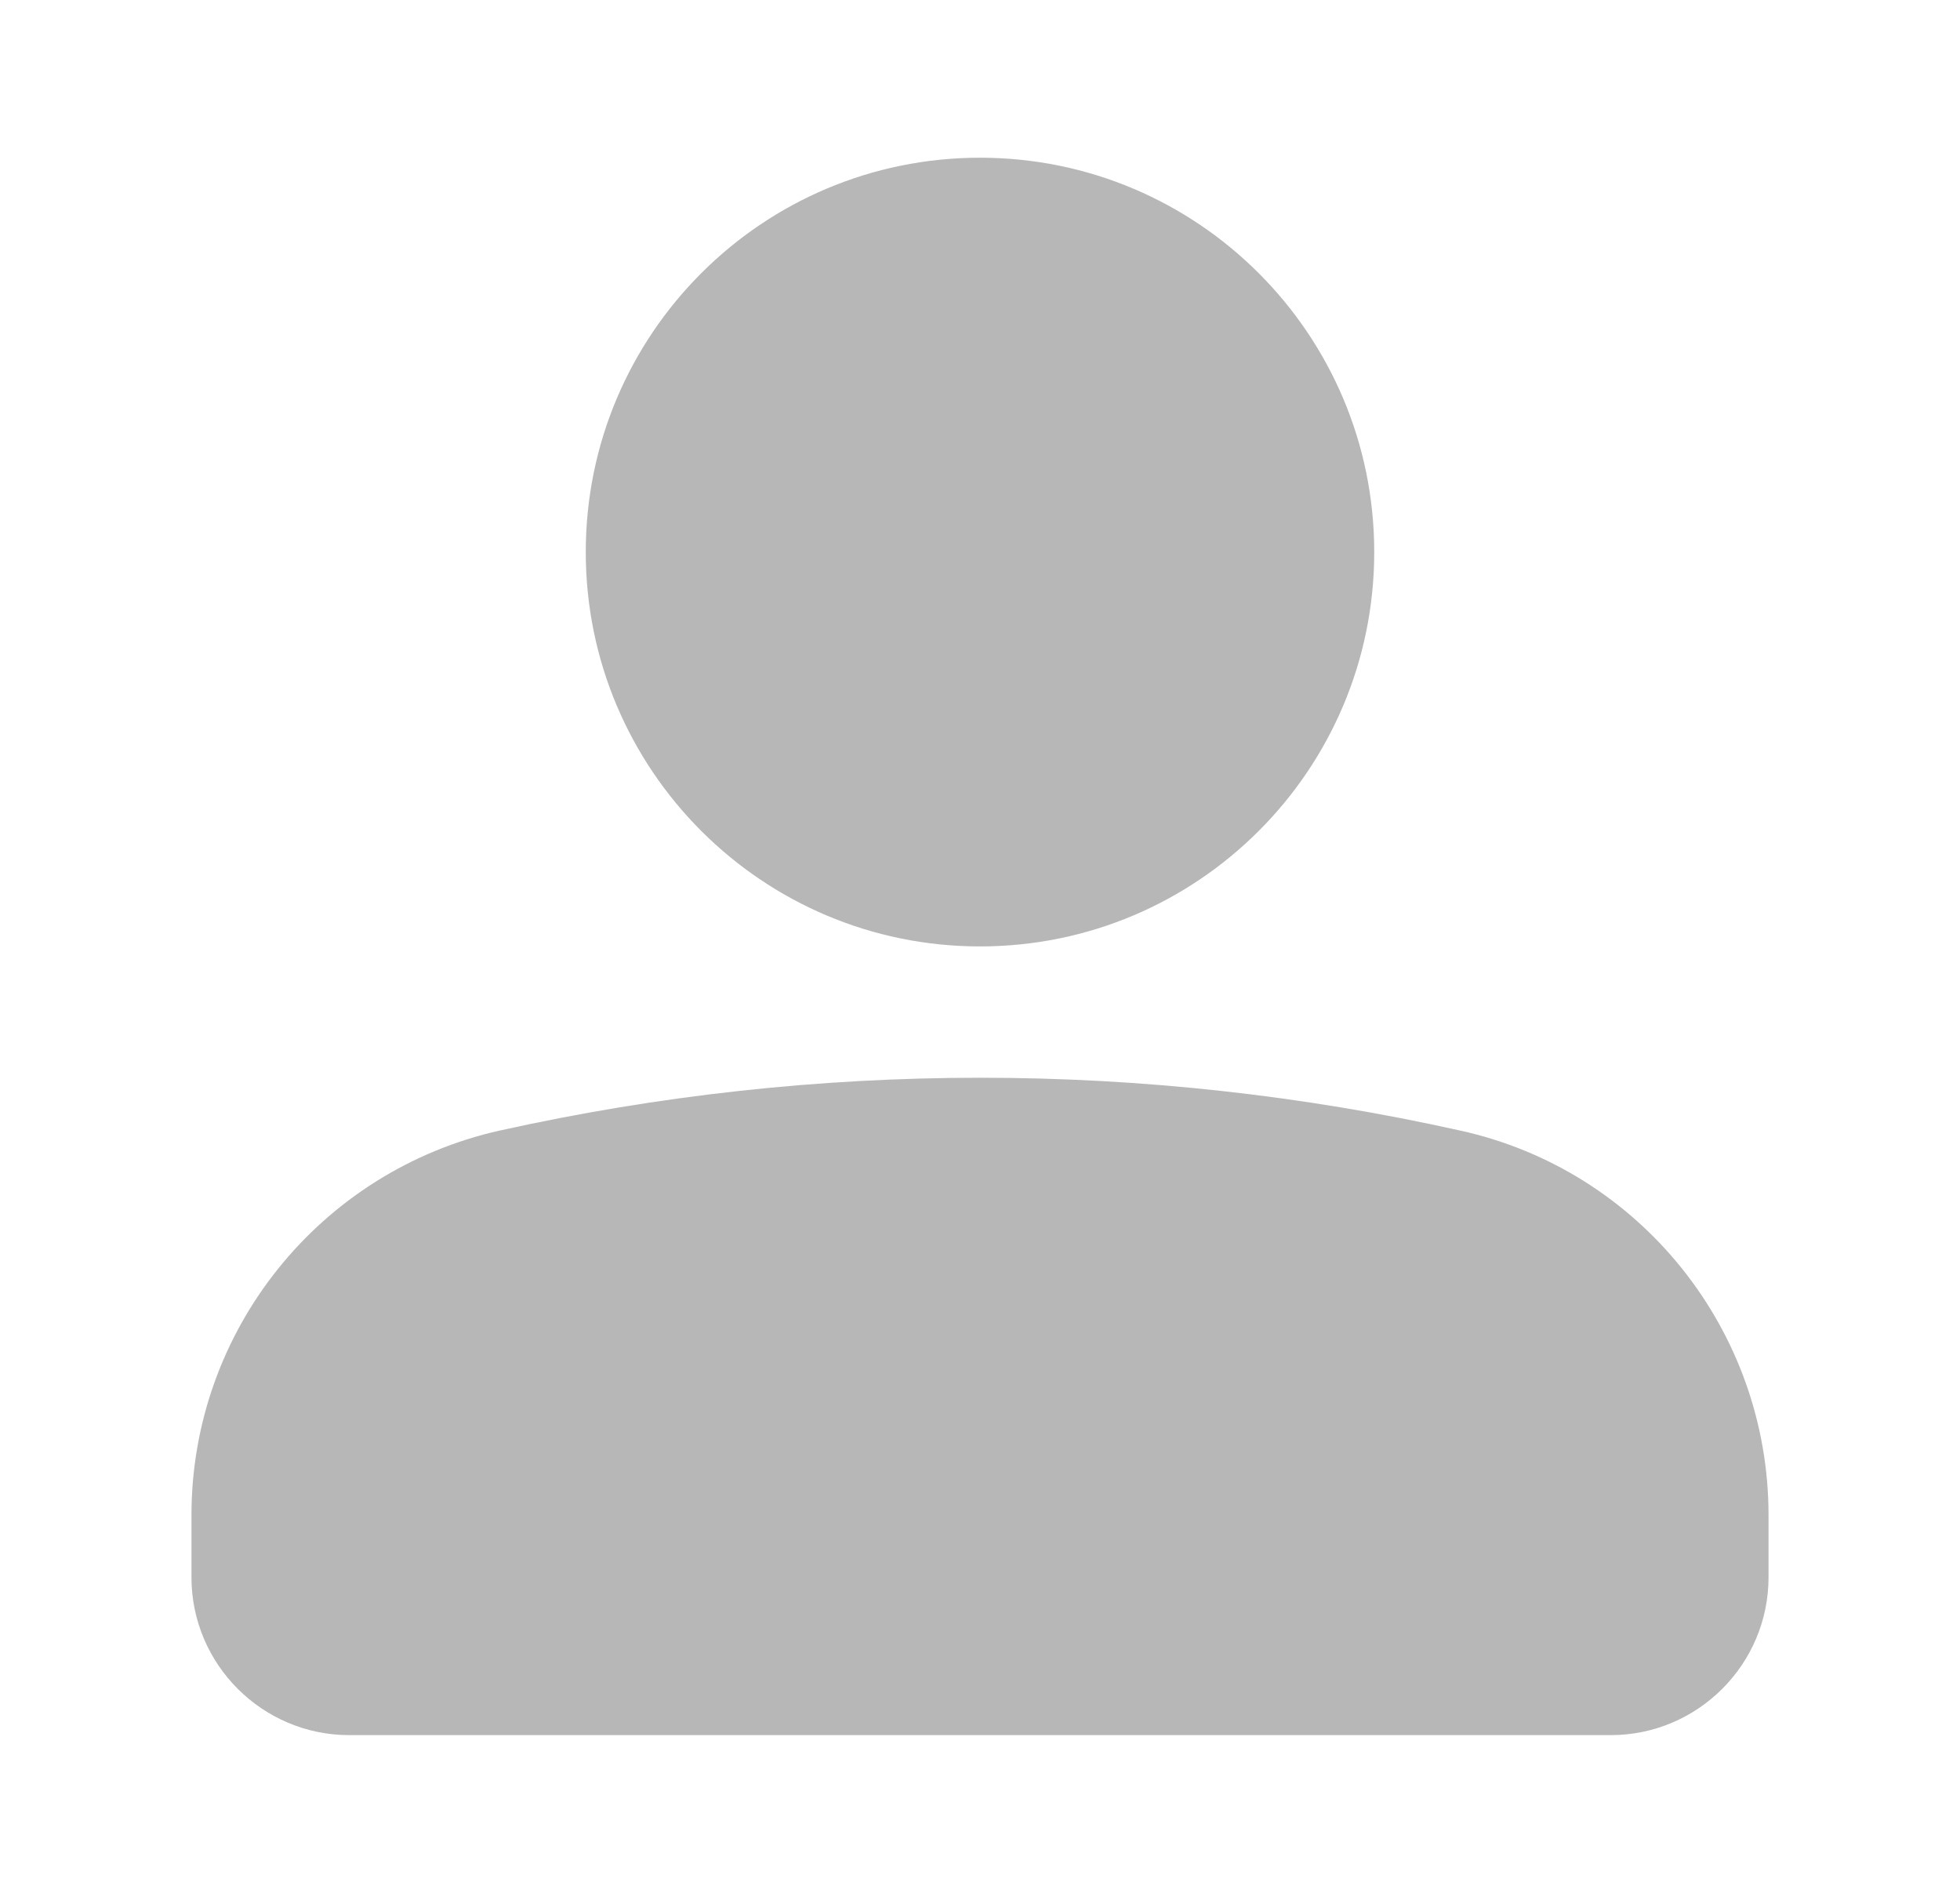
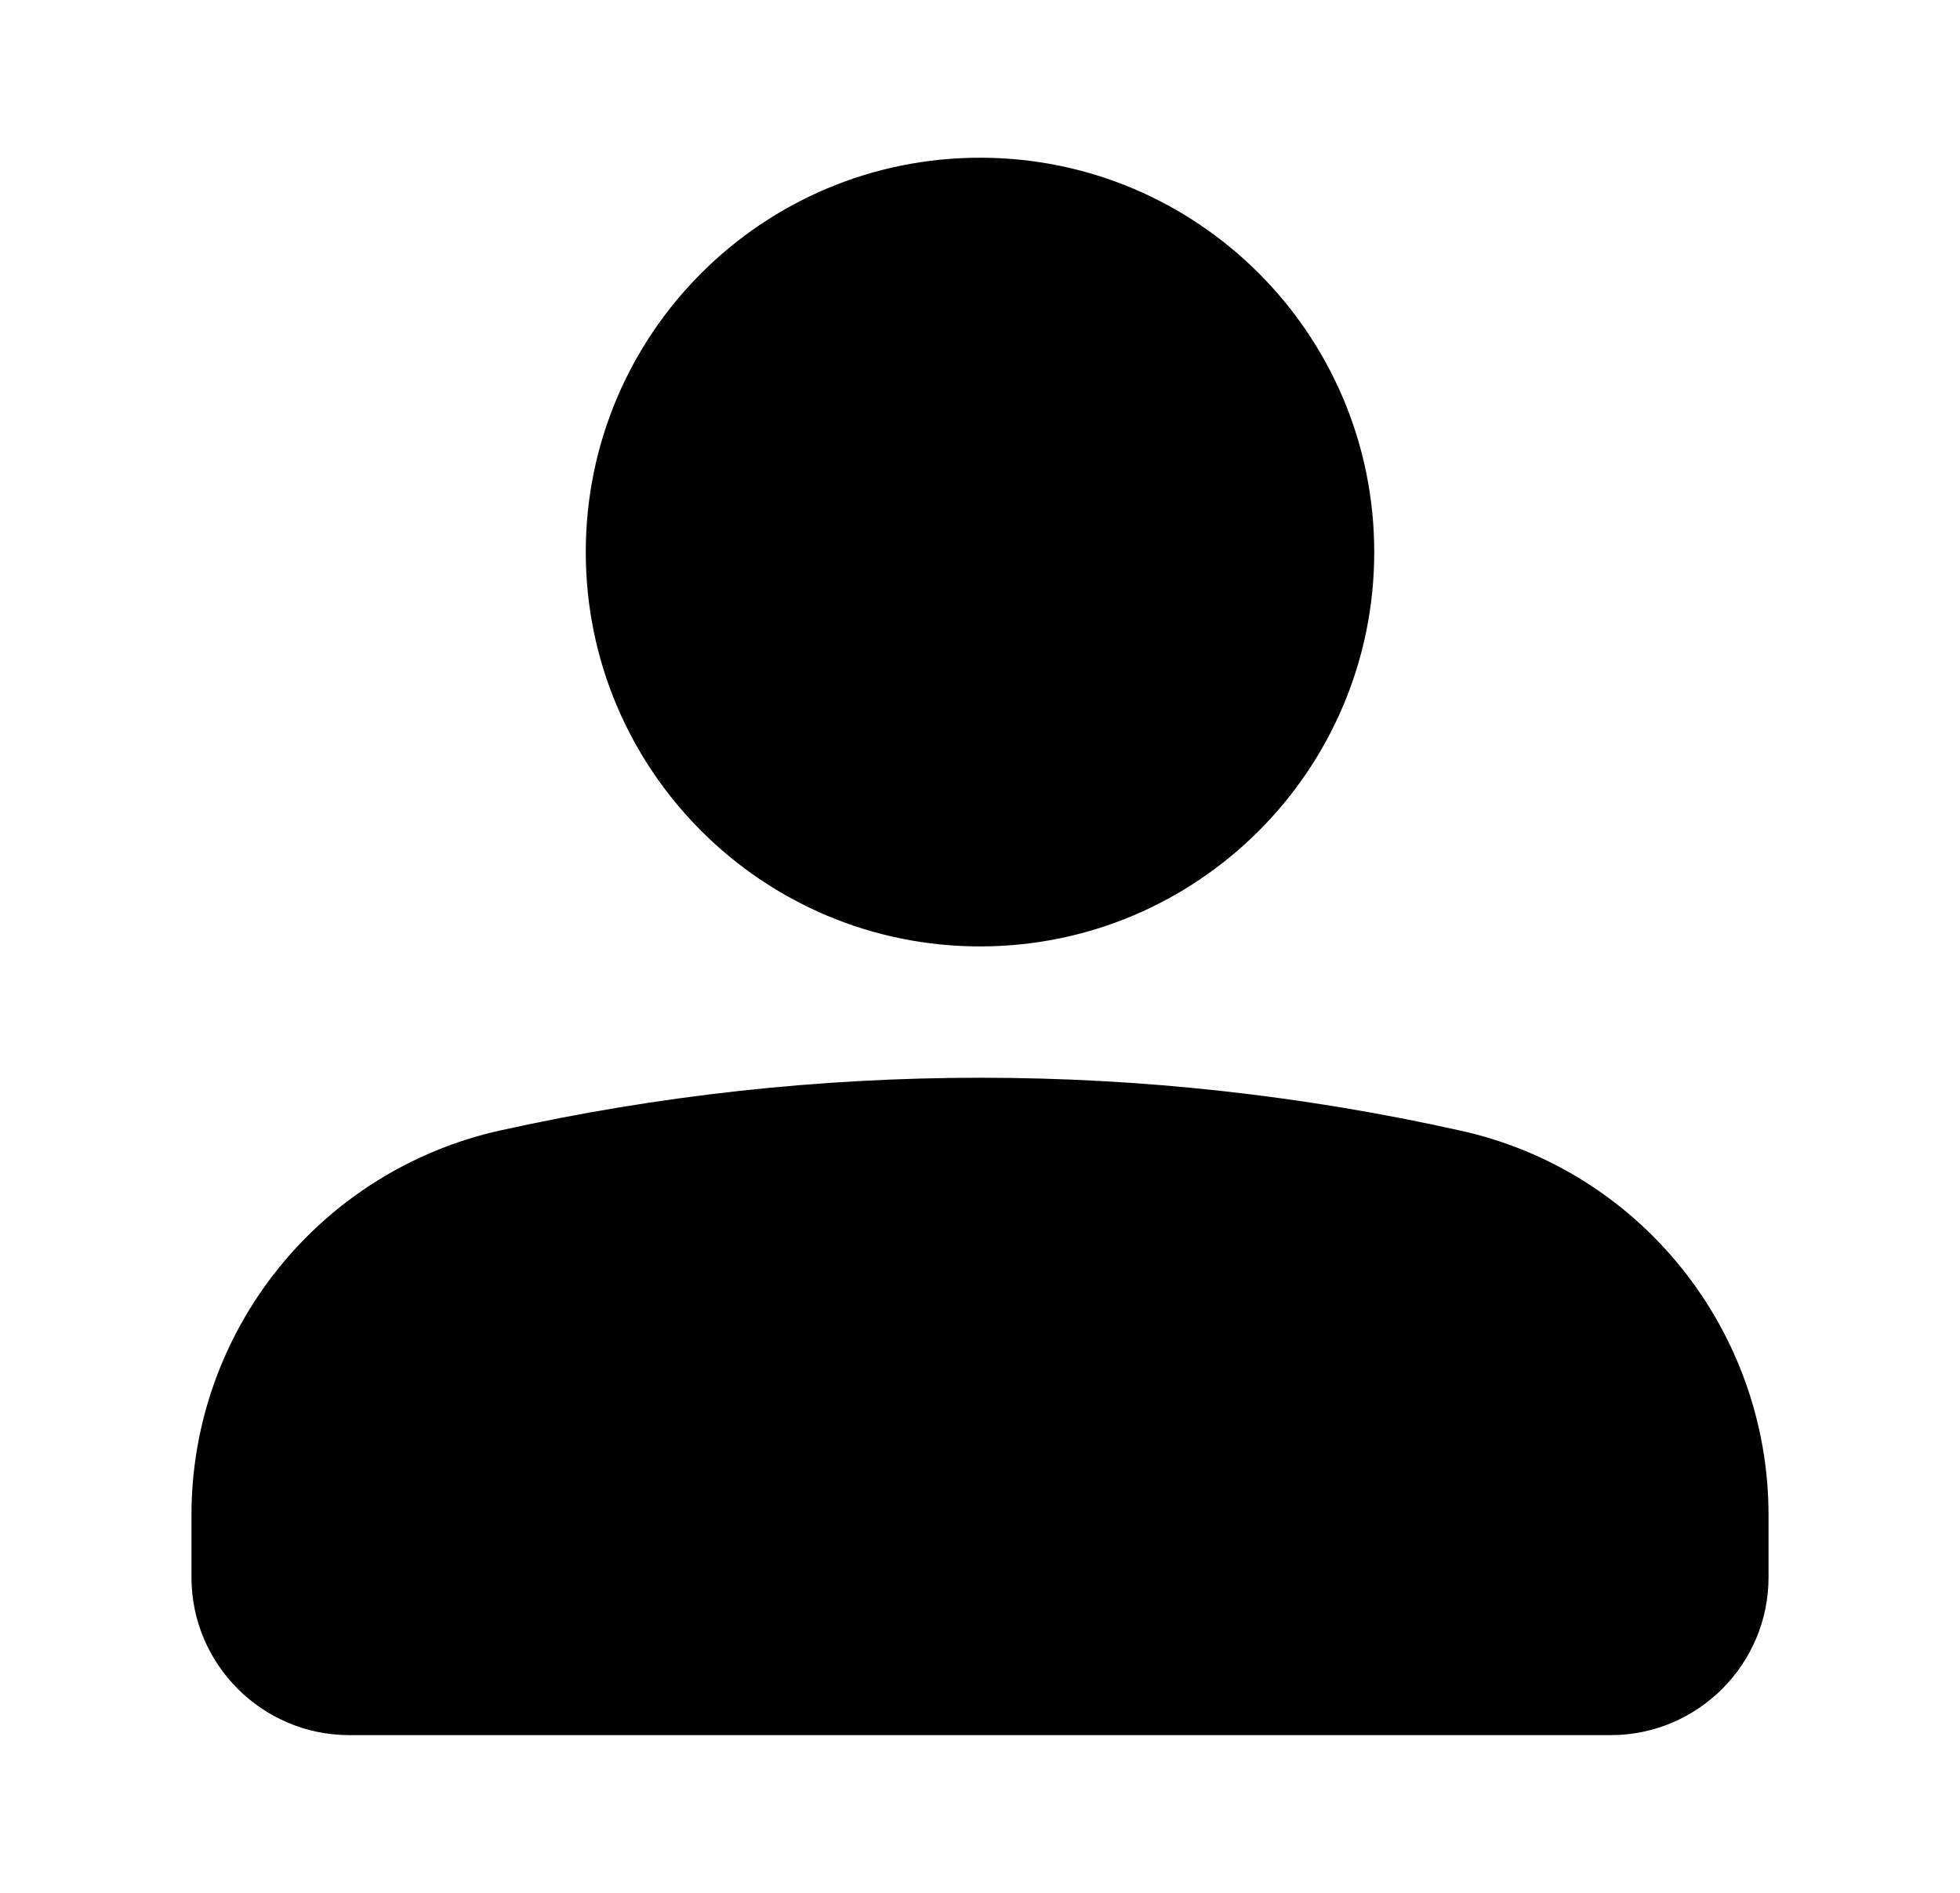
<svg xmlns="http://www.w3.org/2000/svg" width="29" height="28" viewBox="0 0 29 28" fill="none">
-   <path fill-rule="evenodd" clip-rule="evenodd" d="M14.5 14C17.722 14 20.333 11.388 20.333 8.167C20.333 4.945 17.722 2.333 14.5 2.333C11.278 2.333 8.667 4.945 8.667 8.167C8.667 11.388 11.278 14 14.5 14ZM7.399 16.723C12.079 15.683 16.93 15.682 21.6 16.723C24.274 17.308 26.167 19.687 26.167 22.412V23.333C26.167 24.619 25.119 25.667 23.833 25.667H5.167C3.881 25.667 2.833 24.619 2.833 23.333V22.412C2.833 19.682 4.731 17.32 7.397 16.723L7.399 16.723Z" fill="#B7B7B7" />
+   <path fill-rule="evenodd" clip-rule="evenodd" d="M14.5 14C17.722 14 20.333 11.388 20.333 8.167C20.333 4.945 17.722 2.333 14.5 2.333C11.278 2.333 8.667 4.945 8.667 8.167C8.667 11.388 11.278 14 14.5 14ZM7.399 16.723C12.079 15.683 16.93 15.682 21.6 16.723C24.274 17.308 26.167 19.687 26.167 22.412V23.333C26.167 24.619 25.119 25.667 23.833 25.667H5.167C3.881 25.667 2.833 24.619 2.833 23.333V22.412C2.833 19.682 4.731 17.32 7.397 16.723L7.399 16.723Z" fill="currentColor" />
</svg>
